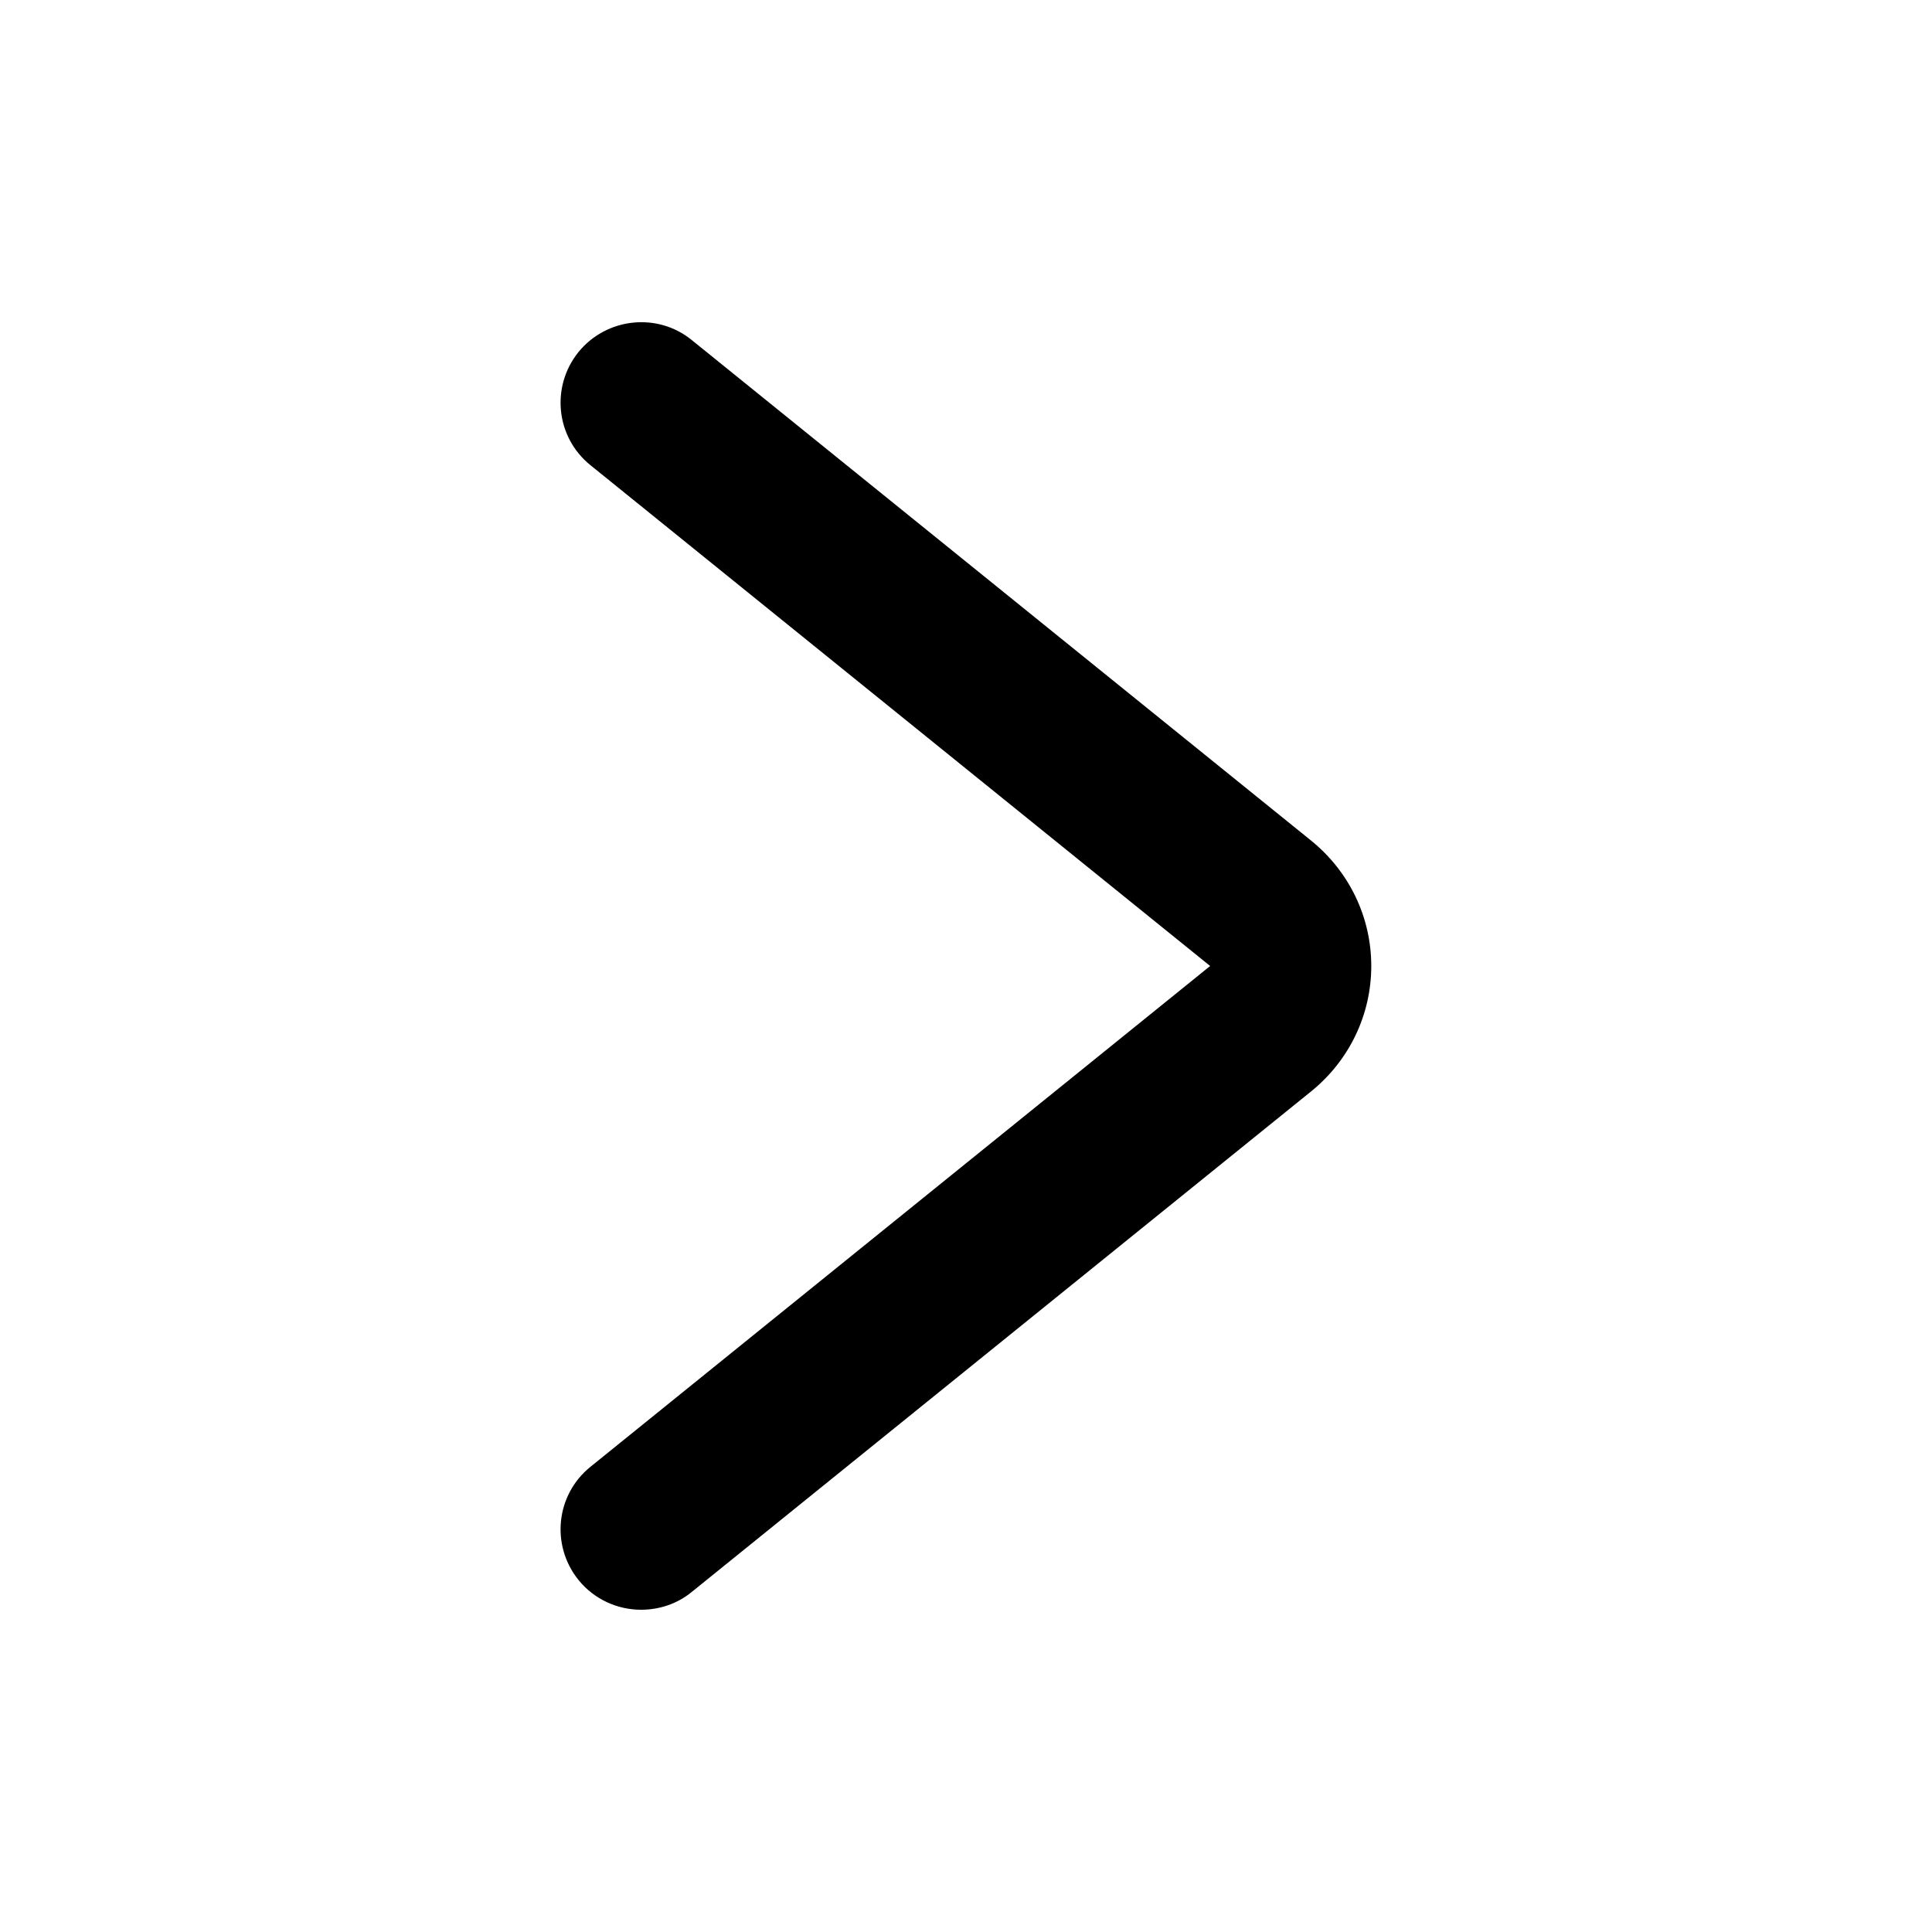
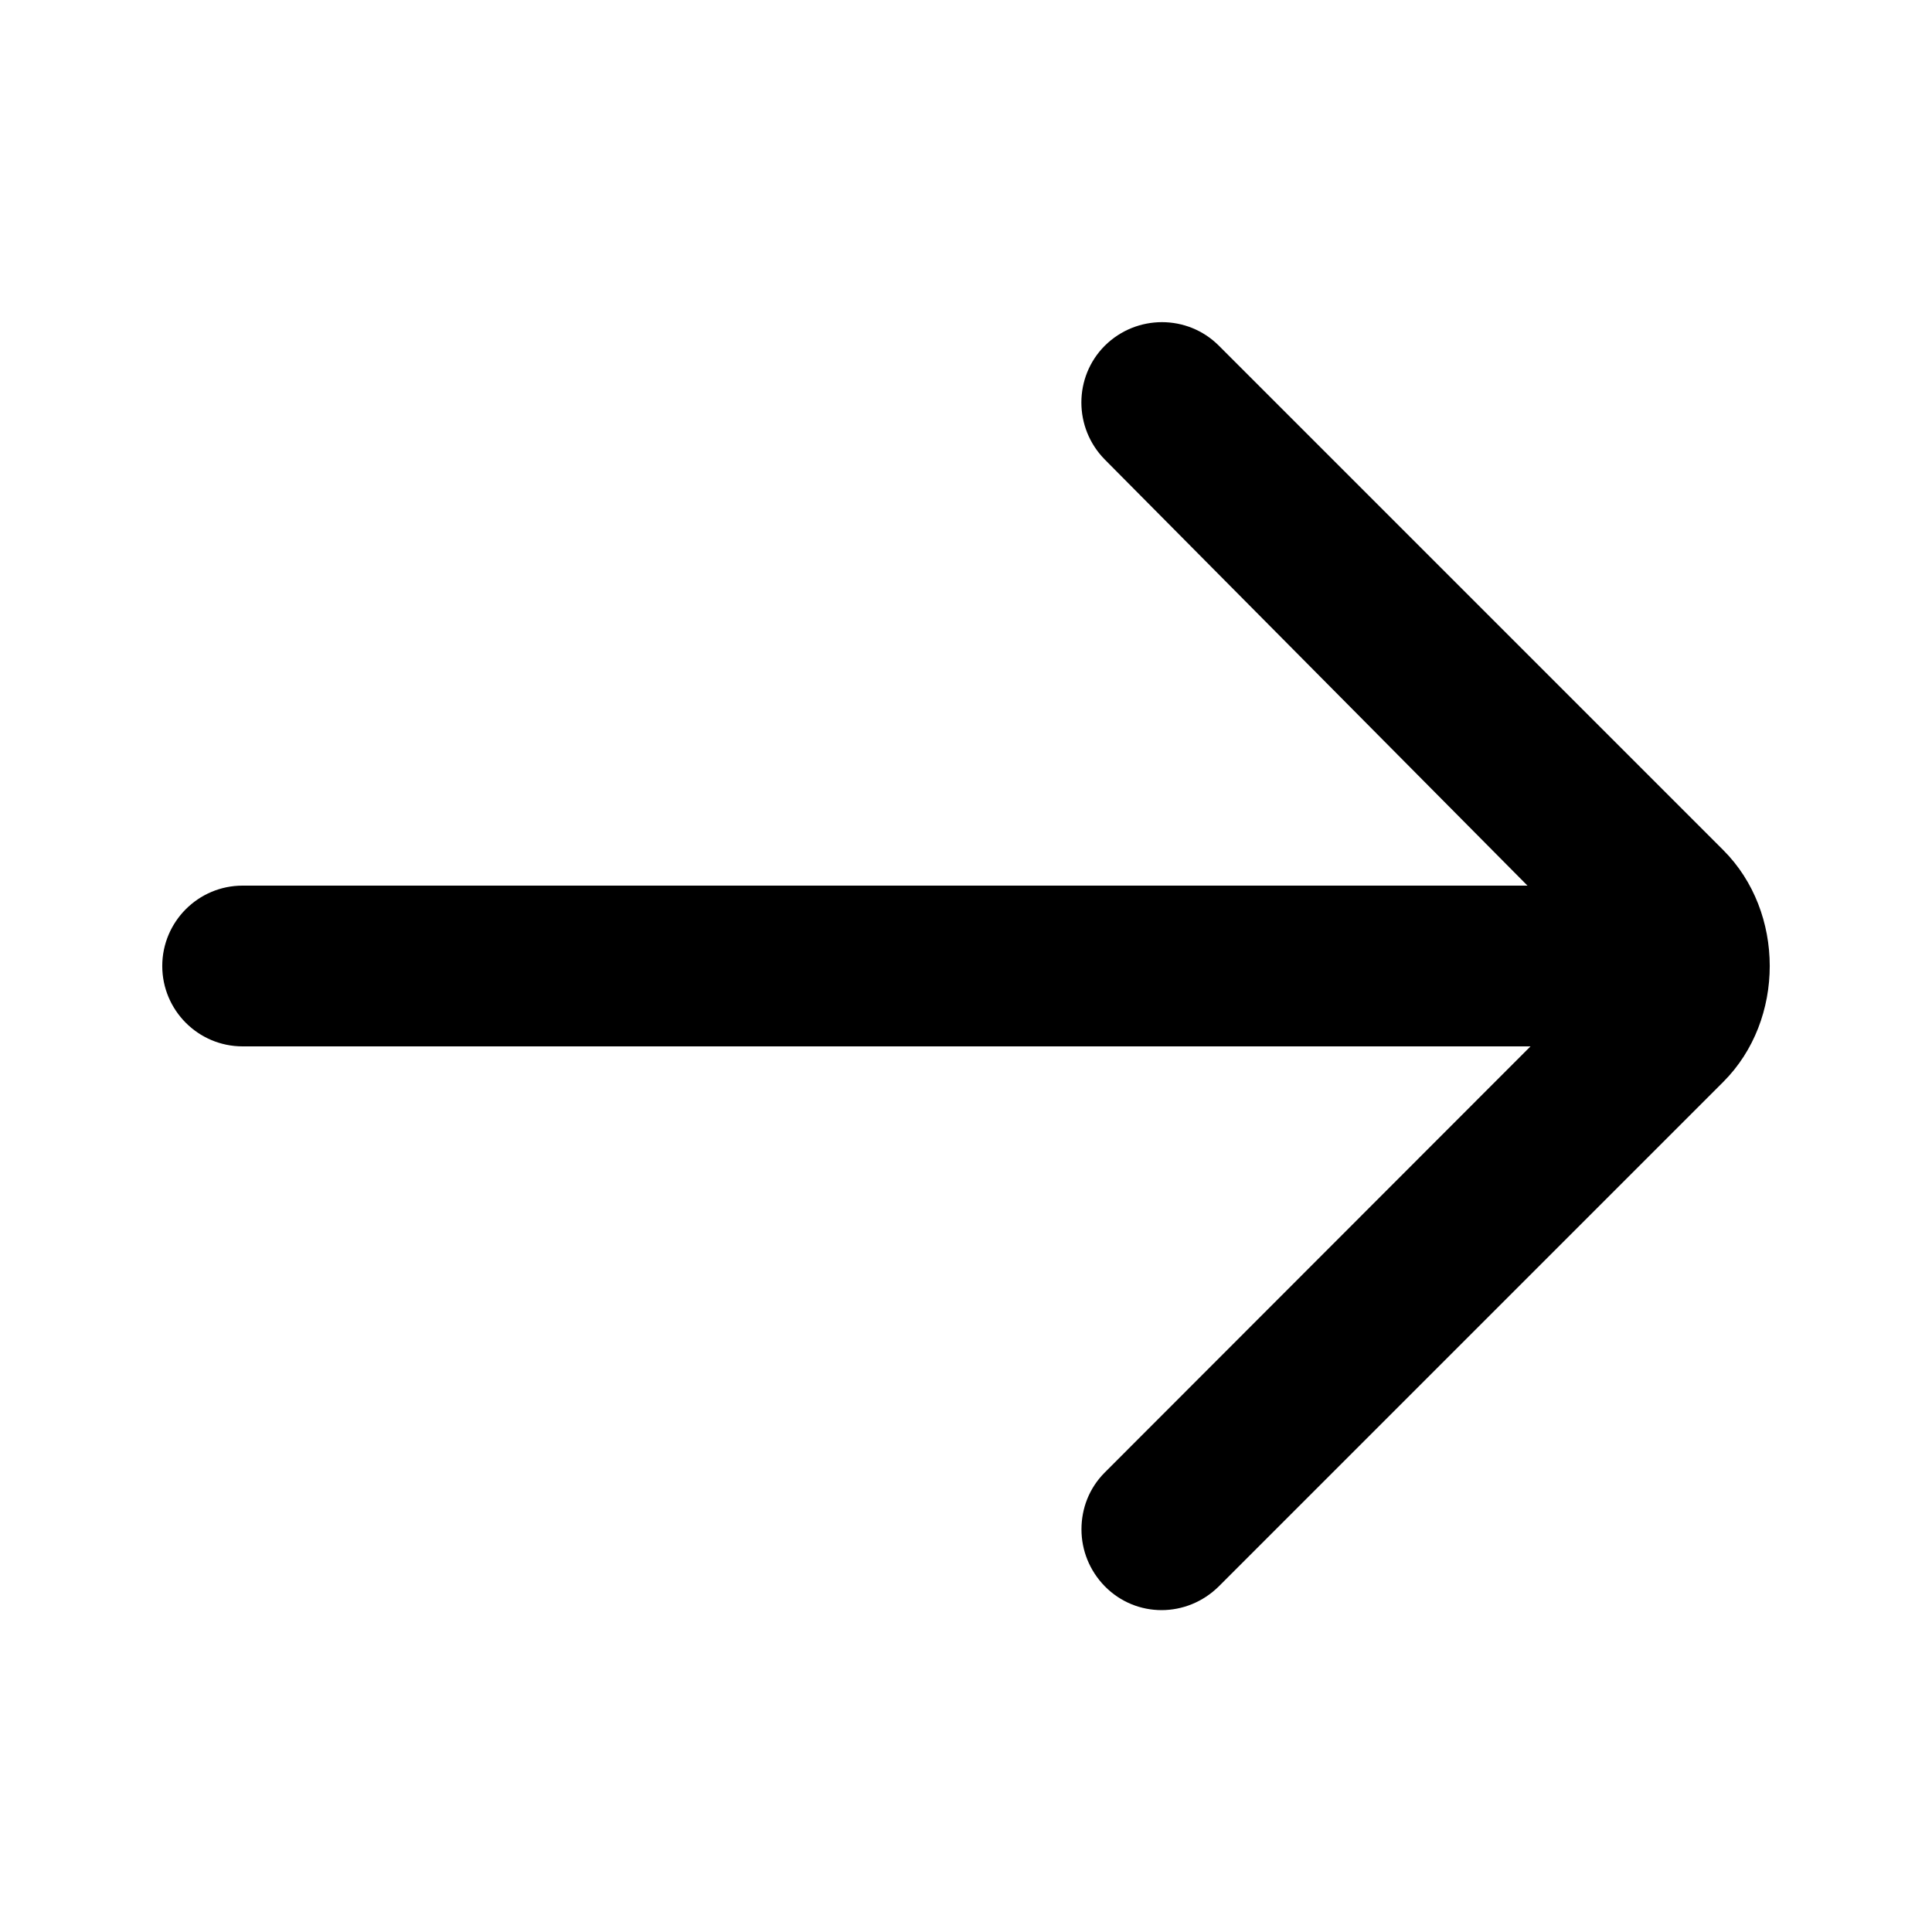
- <svg xmlns="http://www.w3.org/2000/svg" version="1.1" id="Arrow" x="0px" y="0px" viewBox="0 0 512 512" style="enable-background:new 0 0 512 512;" xml:space="preserve">
-   <style type="text/css">
- 	.st0{fill:none;stroke:#000000;stroke-width:2;stroke-linecap:round;stroke-miterlimit:10;}
- </style>
+ <svg xmlns="http://www.w3.org/2000/svg" version="1.1" id="icon" x="0px" y="0px" viewBox="0 0 512 512" style="enable-background:new 0 0 512 512;" xml:space="preserve">
  <g>
-     <path class="st0" d="M448,405.3" />
-     <path class="st0" d="M64,405.3" />
-     <g>
-       <path d="M169.9,426.6c-6.2,0-12.4-2.7-16.6-7.9c-7.4-9.2-6-22.6,3.2-30L320.7,256L156.5,123.3c-9.2-7.4-10.6-20.8-3.2-30    c7.4-9.1,20.9-10.6,30-3.2l164.2,132.7c10.1,8.2,15.9,20.3,15.9,33.2c0,12.9-5.8,25-15.9,33.2L183.3,421.9    C179.4,425.1,174.6,426.6,169.9,426.6z" />
-     </g>
+     <path d="M323,420.4l133.7-133.7c16.4-16.4,16.4-45,0-61.4L323,91.6c-8.3-8.3-21.8-8.3-30.2,0c-8.3,8.3-8.3,21.8,0,30.2l112,112.9   H64.3c-11.8,0-21.3,9.6-21.3,21.3s9.5,21.3,21.3,21.3h341.3L292.8,390.2c-4.2,4.2-6.2,9.6-6.2,15.1s2.1,10.9,6.2,15.1   C301.1,428.8,314.5,428.8,323,420.4z" />
  </g>
</svg>
